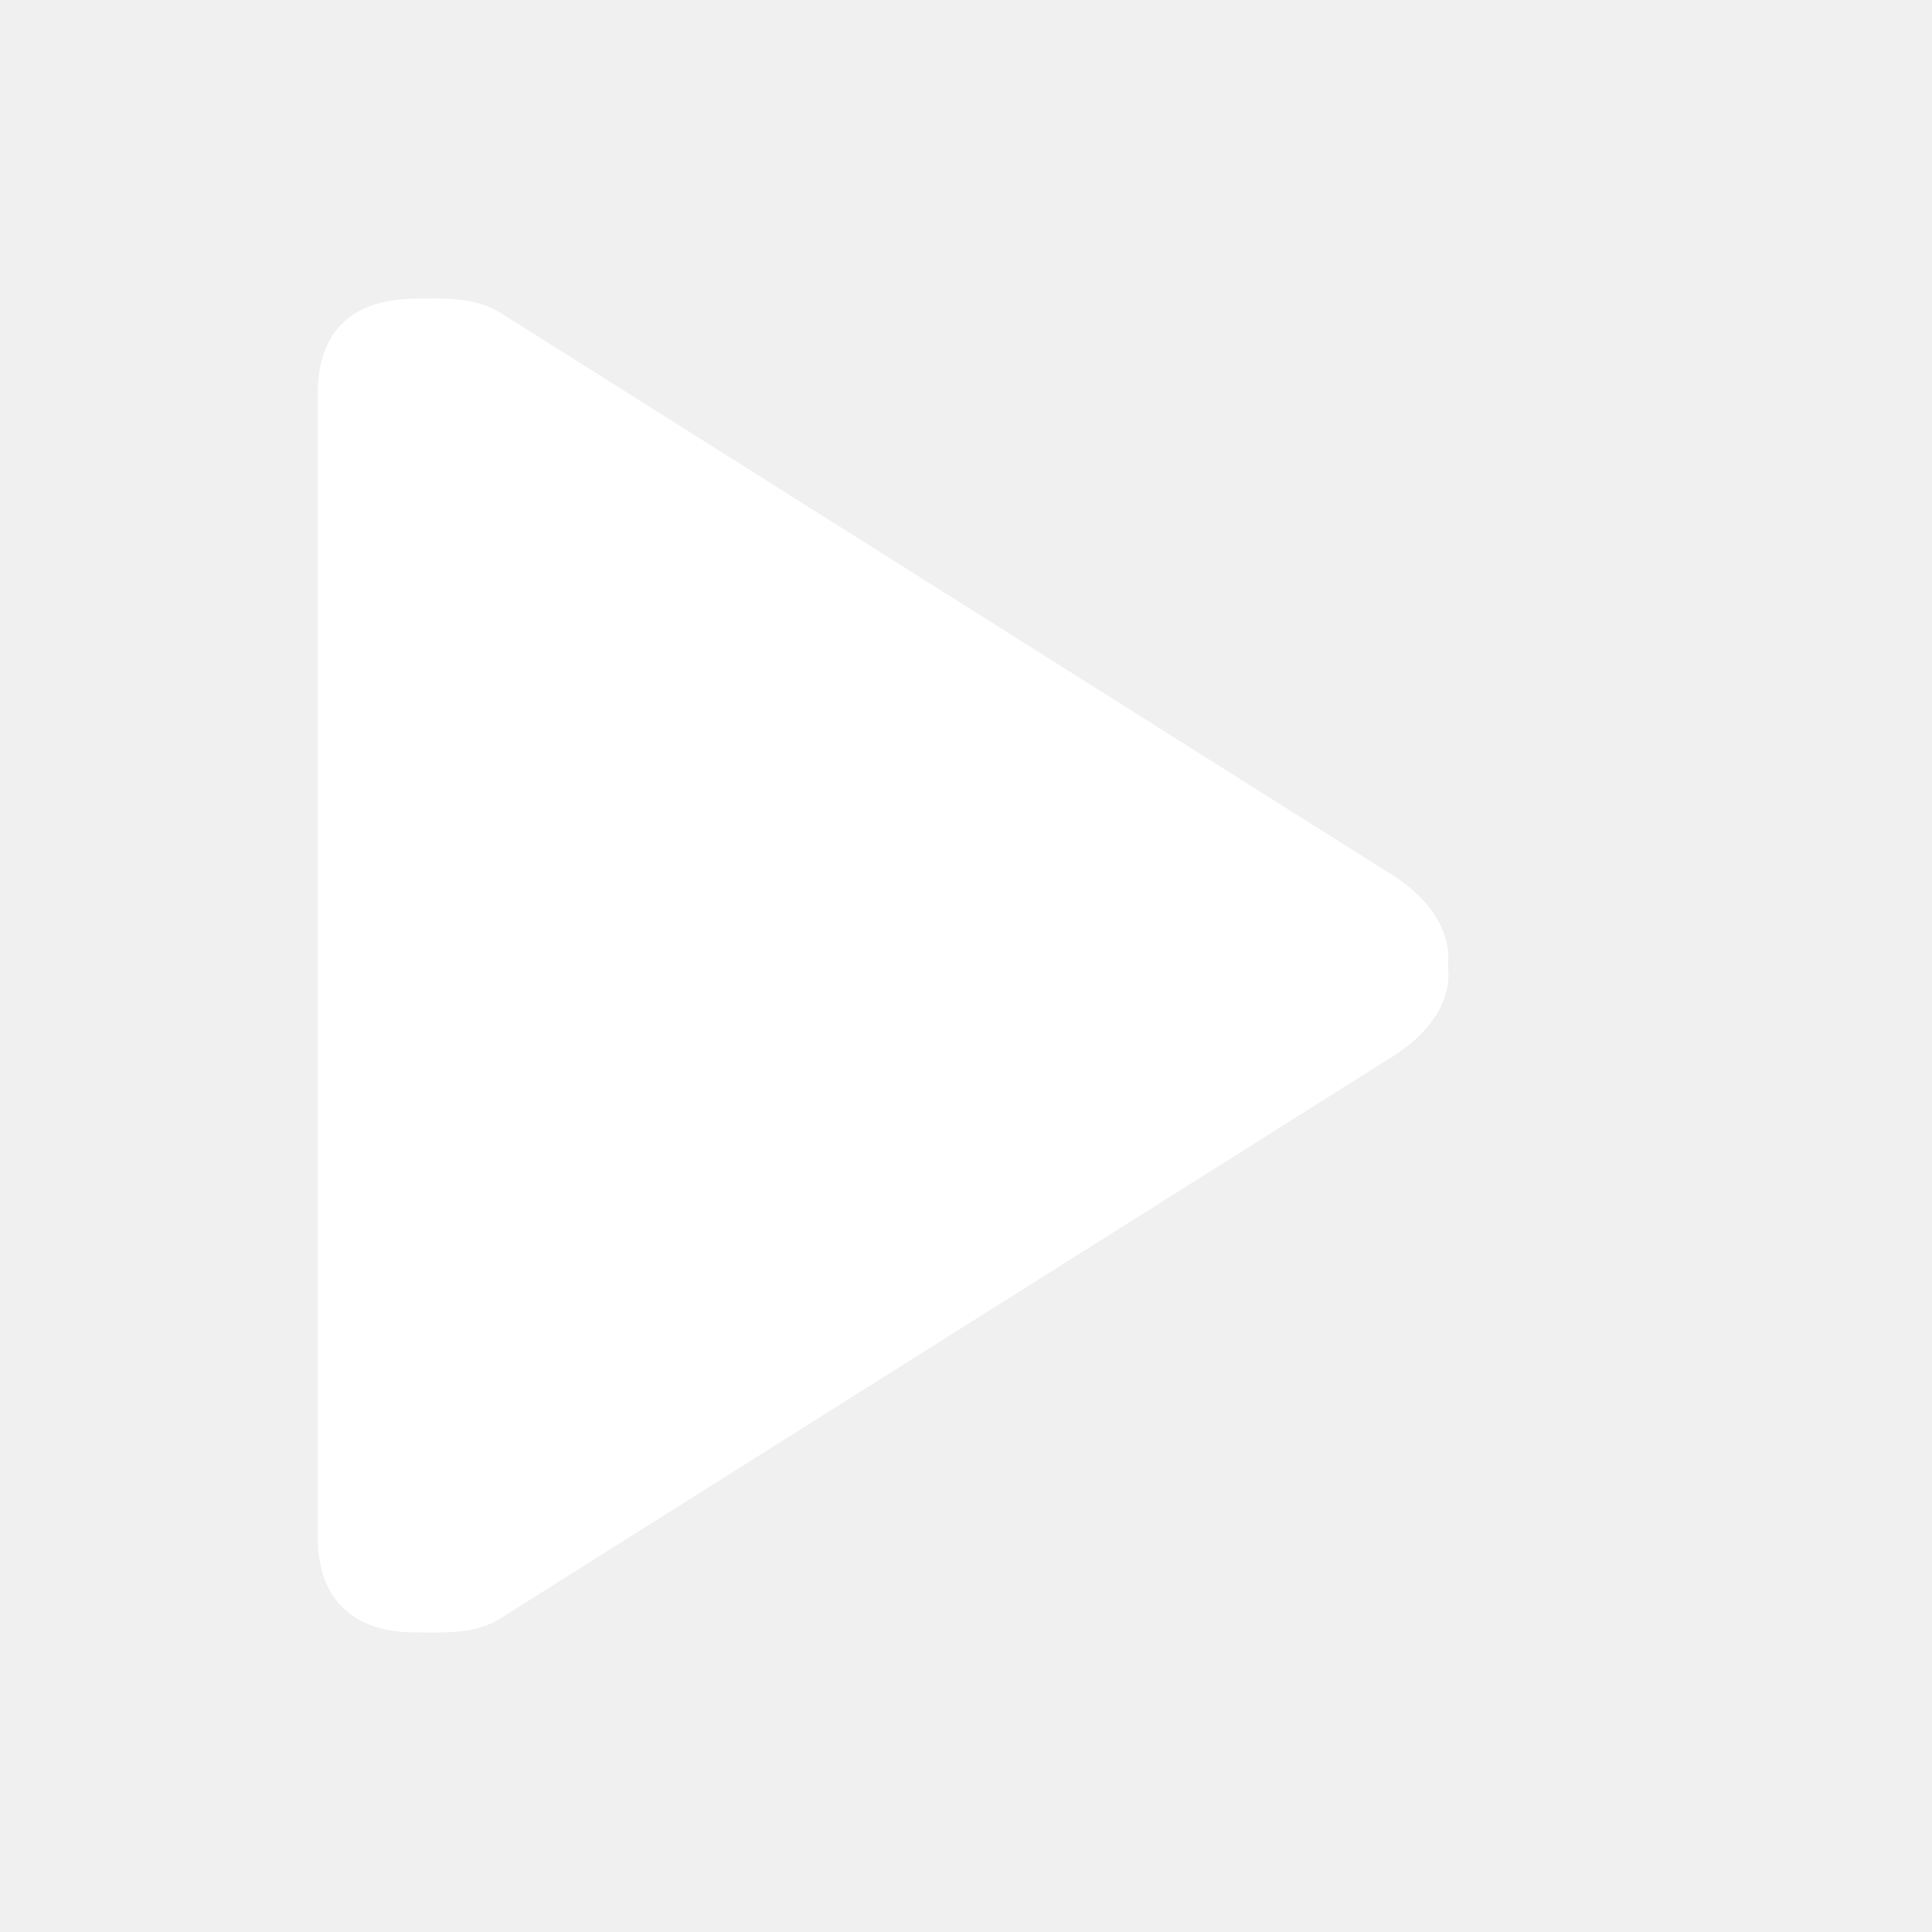
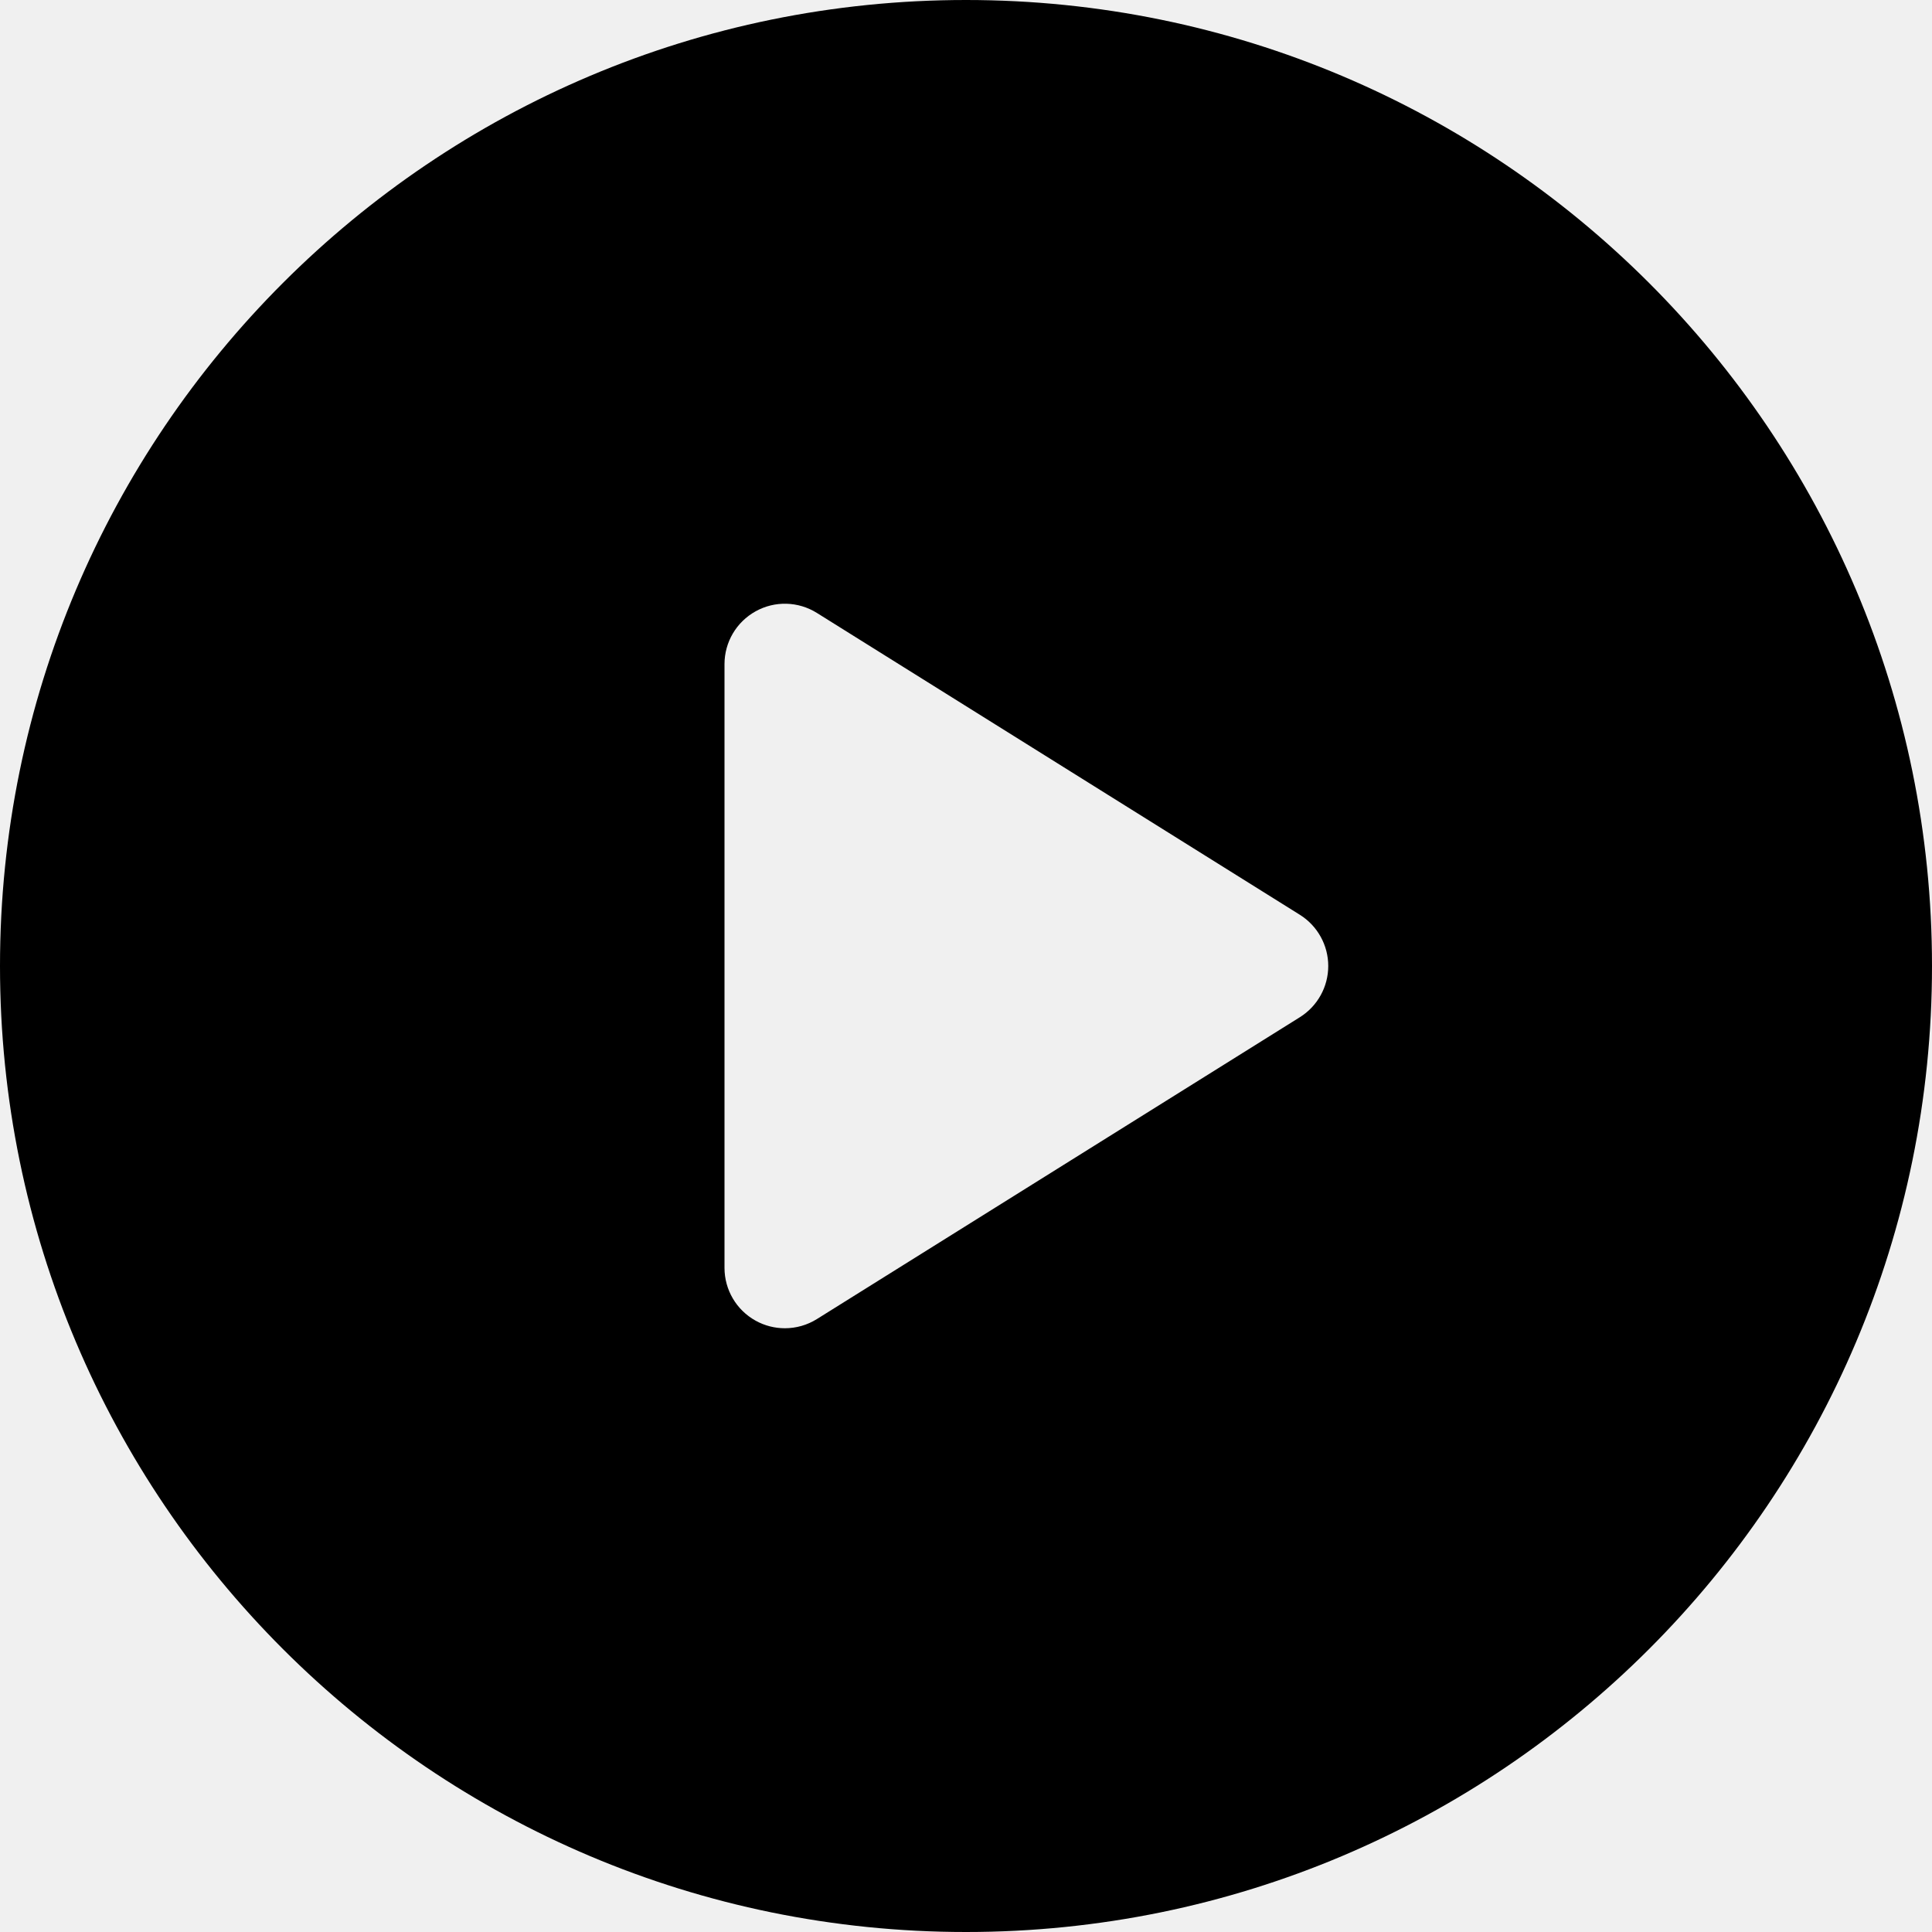
- <svg xmlns="http://www.w3.org/2000/svg" version="1.1" id="Capa_1" x="0px" y="0px" viewBox="0 0 232.2 232.2" style="enable-background:new 0 0 232.2 232.2;" xml:space="preserve">
-   <style type="text/css">
- 	.st0{fill:#FFFFFF;}
- </style>
-   <g id="Play">
-     <path class="st0" d="M166.6,104.7L60,37.5c-3.2-1.9-7-1.6-10-1.6c-11.8,0-11.8,9.2-11.8,11.5v137.3c0,1.9-0.1,11.5,11.8,11.5   c3,0,6.9,0.3,10-1.6l106.7-67.2c8.8-5.2,7.3-11.3,7.3-11.3S175.4,109.9,166.6,104.7z" />
-   </g>
+ <svg xmlns="http://www.w3.org/2000/svg" version="1.1" id="Capa_1" x="0px" y="0px" viewBox="0 0 512 512" style="enable-background:new 0 0 512 512;" xml:space="preserve">
+   <path d="M256,0C114.617,0,0,114.615,0,256s114.617,256,256,256s256-114.615,256-256S397.383,0,256,0z M344.48,269.57l-128,80  c-2.59,1.617-5.535,2.43-8.48,2.43c-2.668,0-5.34-0.664-7.758-2.008C195.156,347.172,192,341.82,192,336V176  c0-5.82,3.156-11.172,8.242-13.992c5.086-2.836,11.305-2.664,16.238,0.422l128,80c4.676,2.93,7.52,8.055,7.52,13.57  S349.156,266.641,344.48,269.57z" />
+   <g>
+ </g>
+   <g>
+ </g>
+   <g>
+ </g>
+   <g>
+ </g>
+   <g>
+ </g>
+   <g>
+ </g>
+   <g>
+ </g>
+   <g>
+ </g>
+   <g>
+ </g>
+   <g>
+ </g>
+   <g>
+ </g>
+   <g>
+ </g>
+   <g>
+ </g>
+   <g>
+ </g>
+   <g>
+ </g>
</svg>
